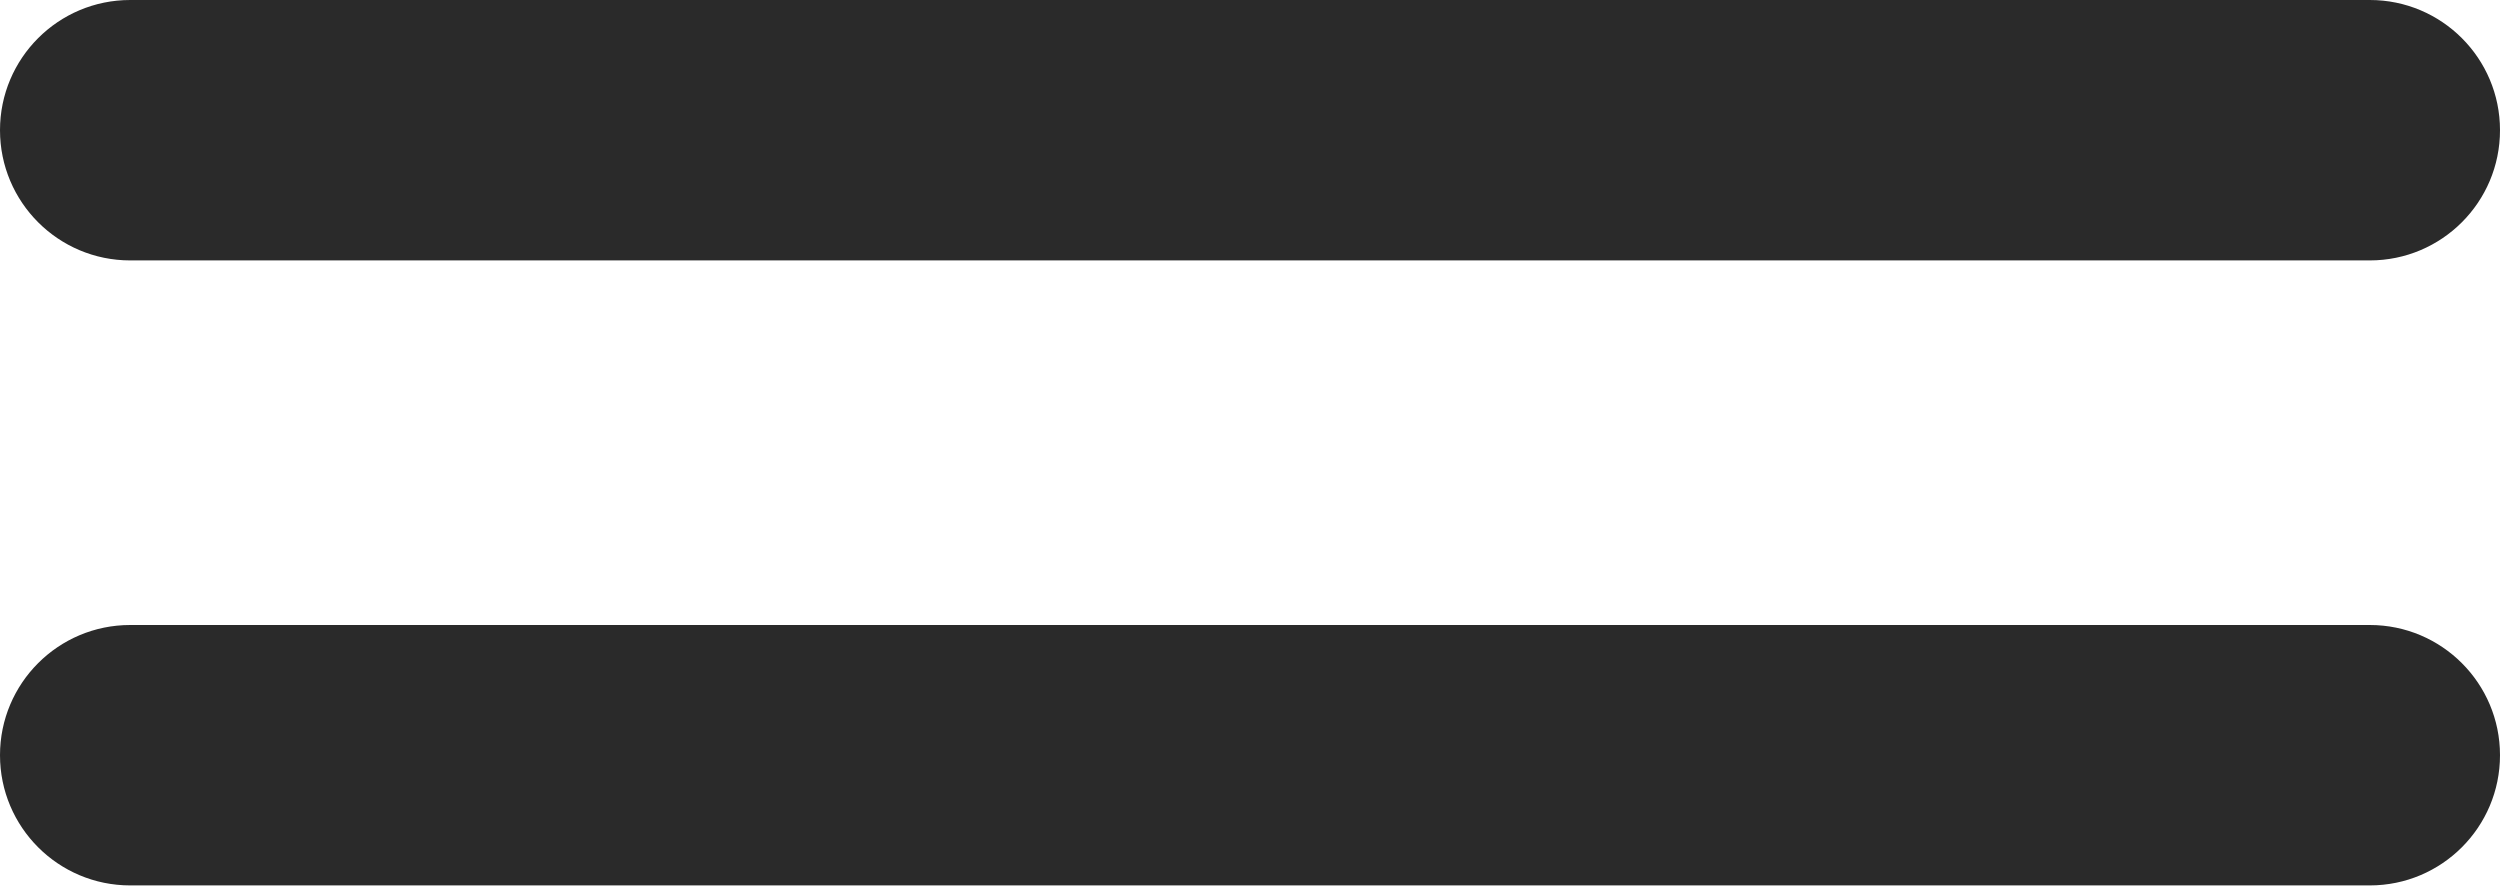
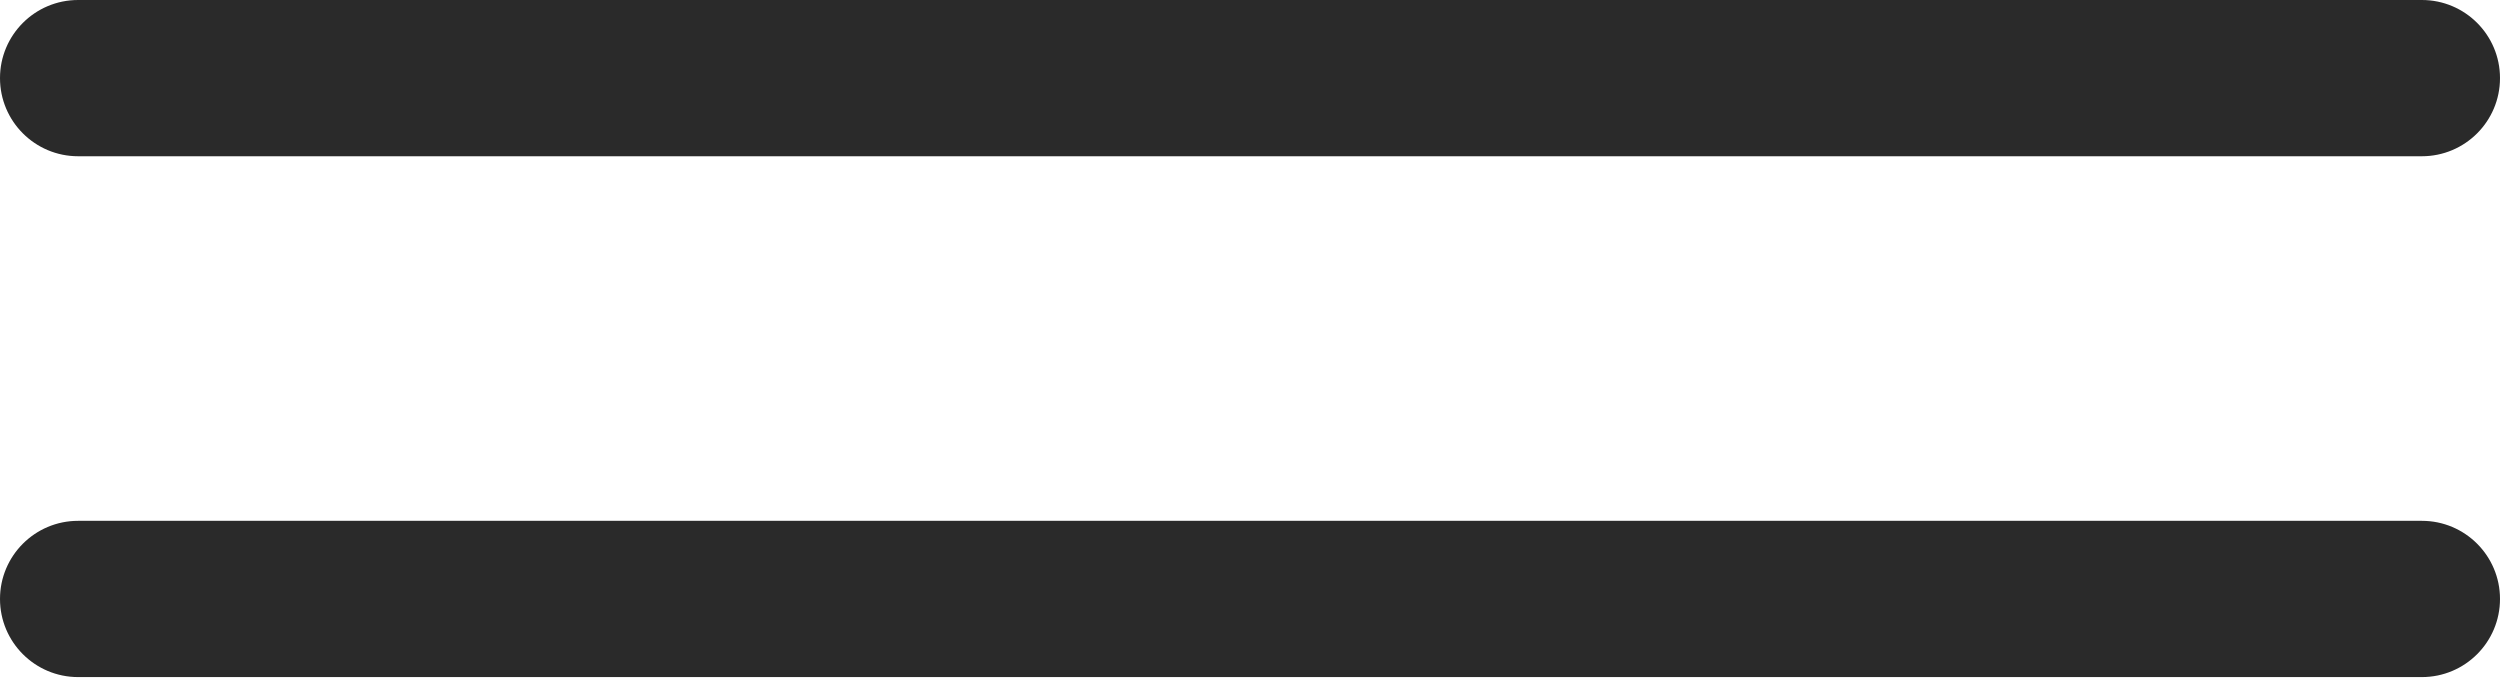
- <svg xmlns="http://www.w3.org/2000/svg" width="48" height="17" viewBox="0 0 48 17" fill="none">
-   <rect width="48" height="5" rx="2.5" fill="#2A2A2A" />
-   <rect y="12" width="48" height="5" rx="2.5" fill="#2A2A2A" />
+ <svg xmlns="http://www.w3.org/2000/svg" width="48" height="13" viewBox="0 0 48 13" fill="none">
+   <rect width="48" height="3" rx="1.5" fill="#2A2A2A" />
+   <rect y="10" width="48" height="3" rx="1.5" fill="#2A2A2A" />
</svg>
